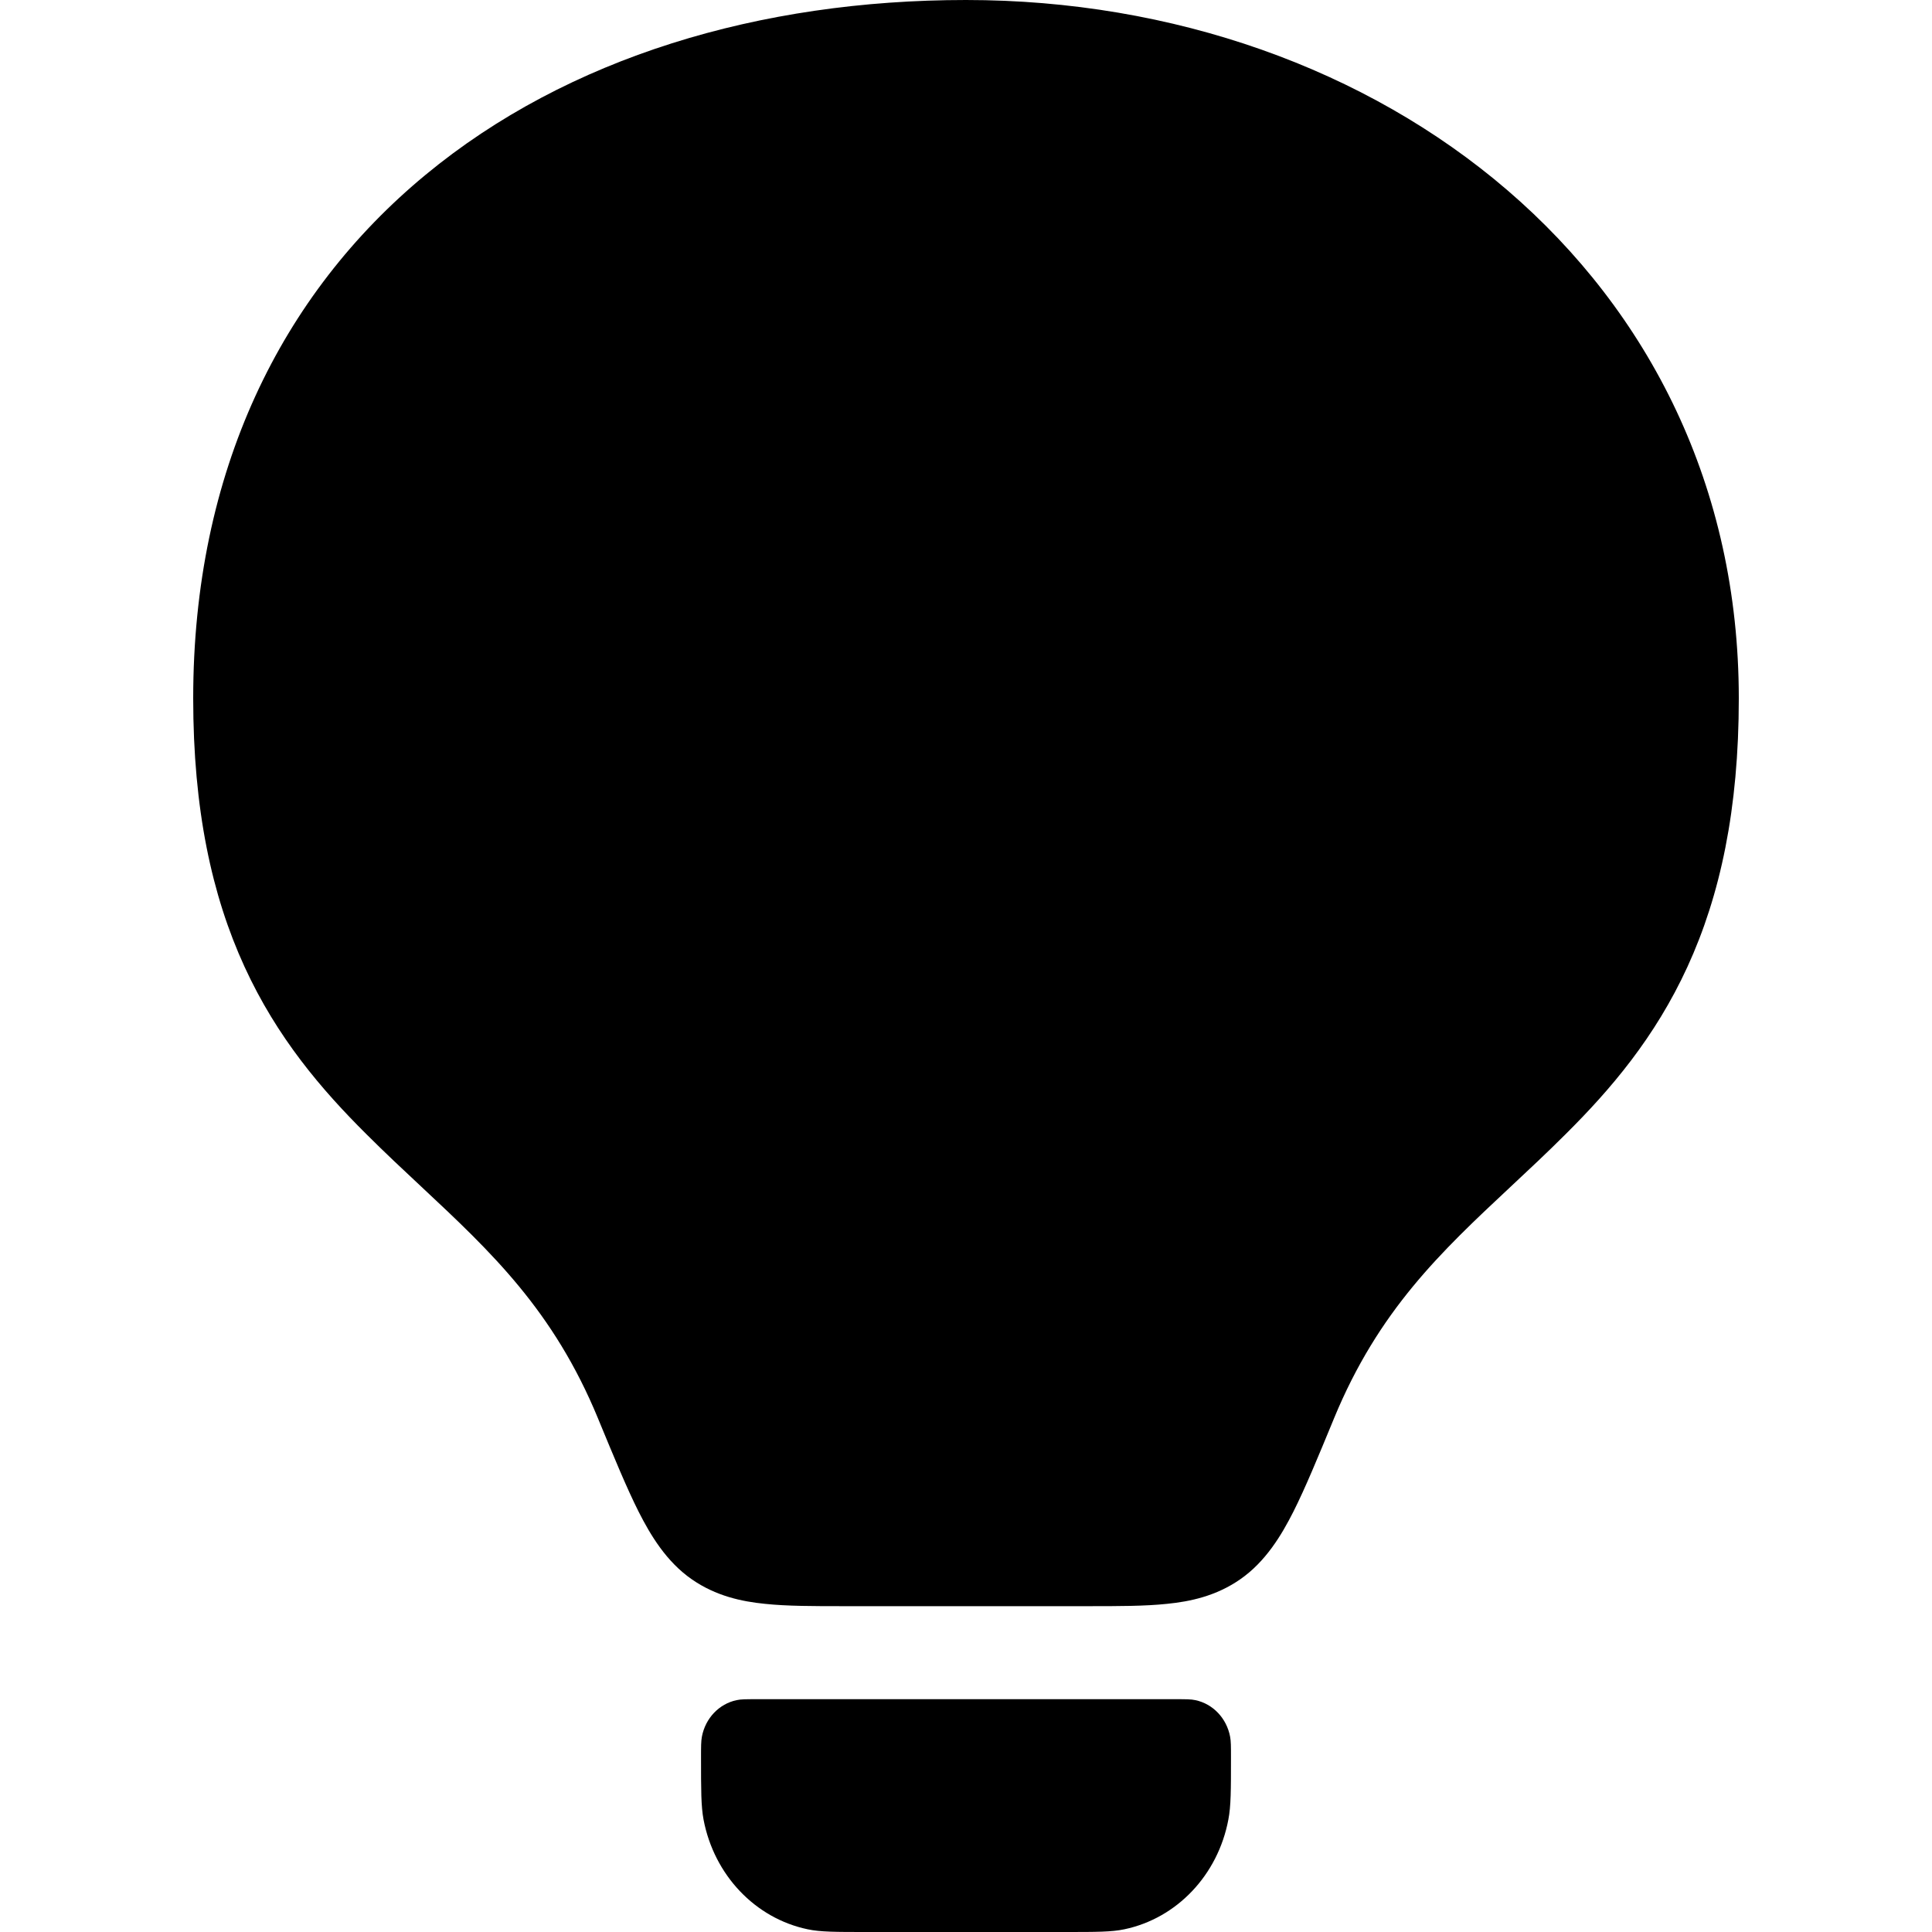
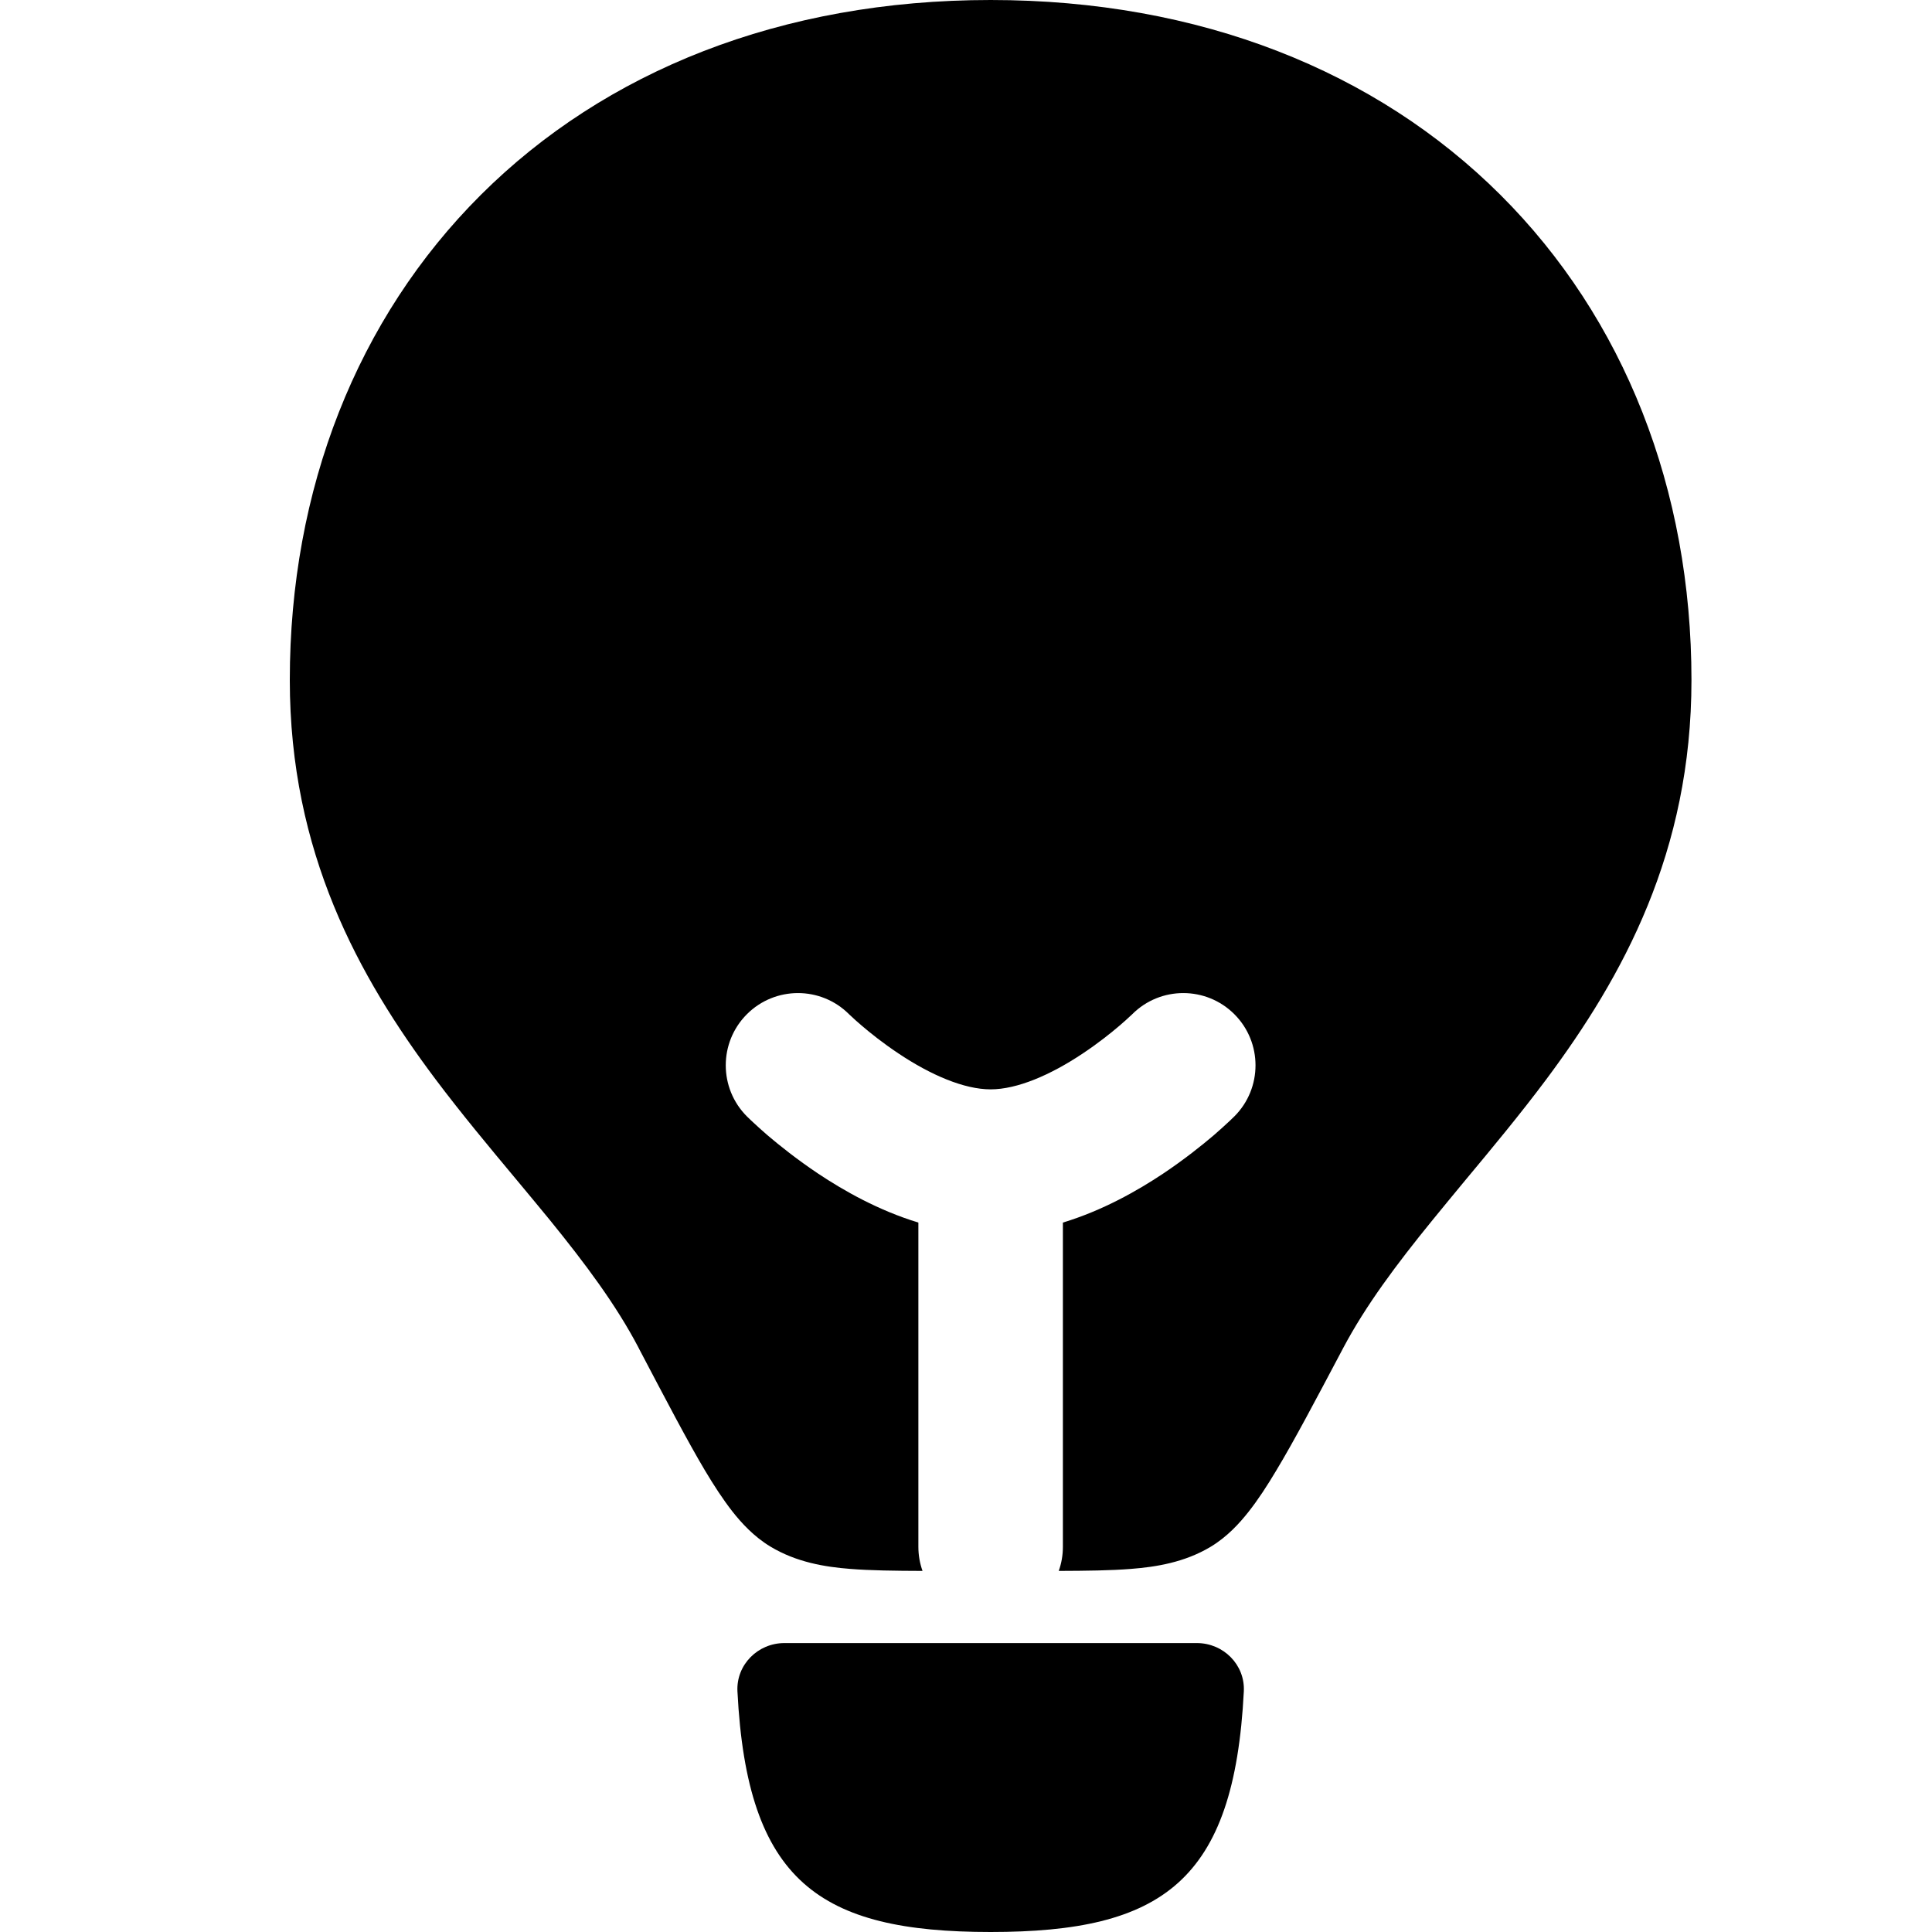
<svg xmlns="http://www.w3.org/2000/svg" width="20" height="20" viewBox="0 0 20 20" fill="currentcolor">
-   <path d="M10 0C7.868 0 5.878 0.592 4.405 1.81C2.912 3.044 2 4.882 2 7.229C2 8.377 2.192 9.268 2.531 10.007C2.868 10.742 3.329 11.28 3.793 11.741C3.986 11.934 4.177 12.112 4.362 12.285C5.085 12.961 5.729 13.565 6.19 14.682L6.201 14.709C6.356 15.084 6.488 15.405 6.611 15.649C6.733 15.89 6.898 16.167 7.163 16.35C7.411 16.522 7.678 16.579 7.92 16.603C8.147 16.627 8.423 16.627 8.727 16.627H11.273C11.577 16.627 11.853 16.627 12.08 16.603C12.322 16.579 12.589 16.522 12.837 16.35C13.102 16.167 13.267 15.89 13.389 15.649C13.512 15.405 13.644 15.084 13.799 14.709L13.81 14.682C14.271 13.565 14.915 12.961 15.638 12.285C15.823 12.112 16.014 11.934 16.207 11.741C16.671 11.28 17.132 10.742 17.469 10.007C17.808 9.268 18 8.377 18 7.229C18 2.847 14.285 0 10 0Z" fill="currentcolor" />
-   <path d="M7.257 18.193C7.257 18.081 7.257 18.025 7.266 17.978C7.302 17.787 7.444 17.638 7.625 17.6C7.669 17.59 7.722 17.59 7.829 17.59H12.171C12.278 17.59 12.331 17.59 12.375 17.6C12.556 17.638 12.698 17.787 12.734 17.978C12.743 18.025 12.743 18.081 12.743 18.193C12.743 18.529 12.743 18.697 12.716 18.836C12.608 19.41 12.183 19.858 11.639 19.972C11.507 20 11.347 20 11.029 20H8.971C8.653 20 8.493 20 8.361 19.972C7.817 19.858 7.392 19.41 7.283 18.836C7.257 18.697 7.257 18.529 7.257 18.193Z" fill="currentcolor" />
+   <path d="M10.255 20C12.029 20 12.776 19.479 12.876 17.509C12.89 17.234 12.665 17.009 12.39 17.009H8.12C7.845 17.009 7.62 17.234 7.634 17.509C7.734 19.479 8.481 20 10.255 20Z" fill="currentcolor" />
+   <path d="M4.978 2.017C6.262 0.737 8.086 0 10.255 0C12.423 0 14.248 0.737 15.532 2.017C16.815 3.296 17.51 5.066 17.51 7.04C17.51 8.82 16.801 10.109 16.006 11.175C15.736 11.536 15.442 11.89 15.166 12.221C15.049 12.363 14.935 12.5 14.828 12.632C14.455 13.09 14.139 13.513 13.905 13.954L13.894 13.975C13.617 14.498 13.395 14.919 13.211 15.224C13.118 15.38 13.023 15.526 12.925 15.65C12.832 15.768 12.704 15.909 12.533 16.012C12.263 16.174 11.967 16.221 11.71 16.241C11.5 16.258 11.247 16.261 10.96 16.262C10.988 16.184 11.003 16.1 11.003 16.012V12.656C11.418 12.53 11.778 12.324 12.041 12.149C12.259 12.003 12.439 11.859 12.565 11.752C12.628 11.697 12.679 11.651 12.715 11.617C12.733 11.601 12.747 11.587 12.758 11.576L12.771 11.564L12.775 11.559L12.777 11.558L12.778 11.557C13.07 11.265 13.07 10.791 12.778 10.499C12.487 10.208 12.014 10.207 11.722 10.498L11.721 10.499L11.718 10.502C11.713 10.506 11.705 10.514 11.694 10.524C11.672 10.545 11.637 10.577 11.591 10.616C11.499 10.695 11.367 10.8 11.211 10.904C10.875 11.129 10.529 11.277 10.255 11.277C9.981 11.277 9.635 11.129 9.299 10.904C9.143 10.8 9.011 10.695 8.919 10.616C8.873 10.577 8.838 10.545 8.816 10.524C8.805 10.514 8.797 10.506 8.792 10.502L8.789 10.499L8.788 10.498C8.496 10.207 8.023 10.208 7.732 10.499C7.44 10.791 7.44 11.265 7.732 11.557C7.732 11.557 7.752 11.576 7.739 11.564L7.752 11.576C7.763 11.587 7.777 11.601 7.795 11.617C7.831 11.651 7.882 11.697 7.945 11.752C8.071 11.859 8.251 12.003 8.469 12.149C8.732 12.324 9.092 12.53 9.507 12.656V16.012C9.507 16.1 9.522 16.184 9.55 16.262C9.263 16.261 9.009 16.258 8.799 16.241C8.542 16.221 8.245 16.173 7.975 16.01C7.803 15.906 7.675 15.765 7.582 15.647C7.485 15.523 7.39 15.377 7.297 15.221C7.115 14.915 6.895 14.494 6.62 13.971L6.609 13.949C6.377 13.507 6.061 13.084 5.689 12.626C5.578 12.49 5.46 12.349 5.338 12.202C5.066 11.876 4.775 11.527 4.509 11.173C3.712 10.11 3 8.824 3 7.04C3 5.066 3.695 3.296 4.978 2.017Z" fill="currentcolor" />
</svg>
